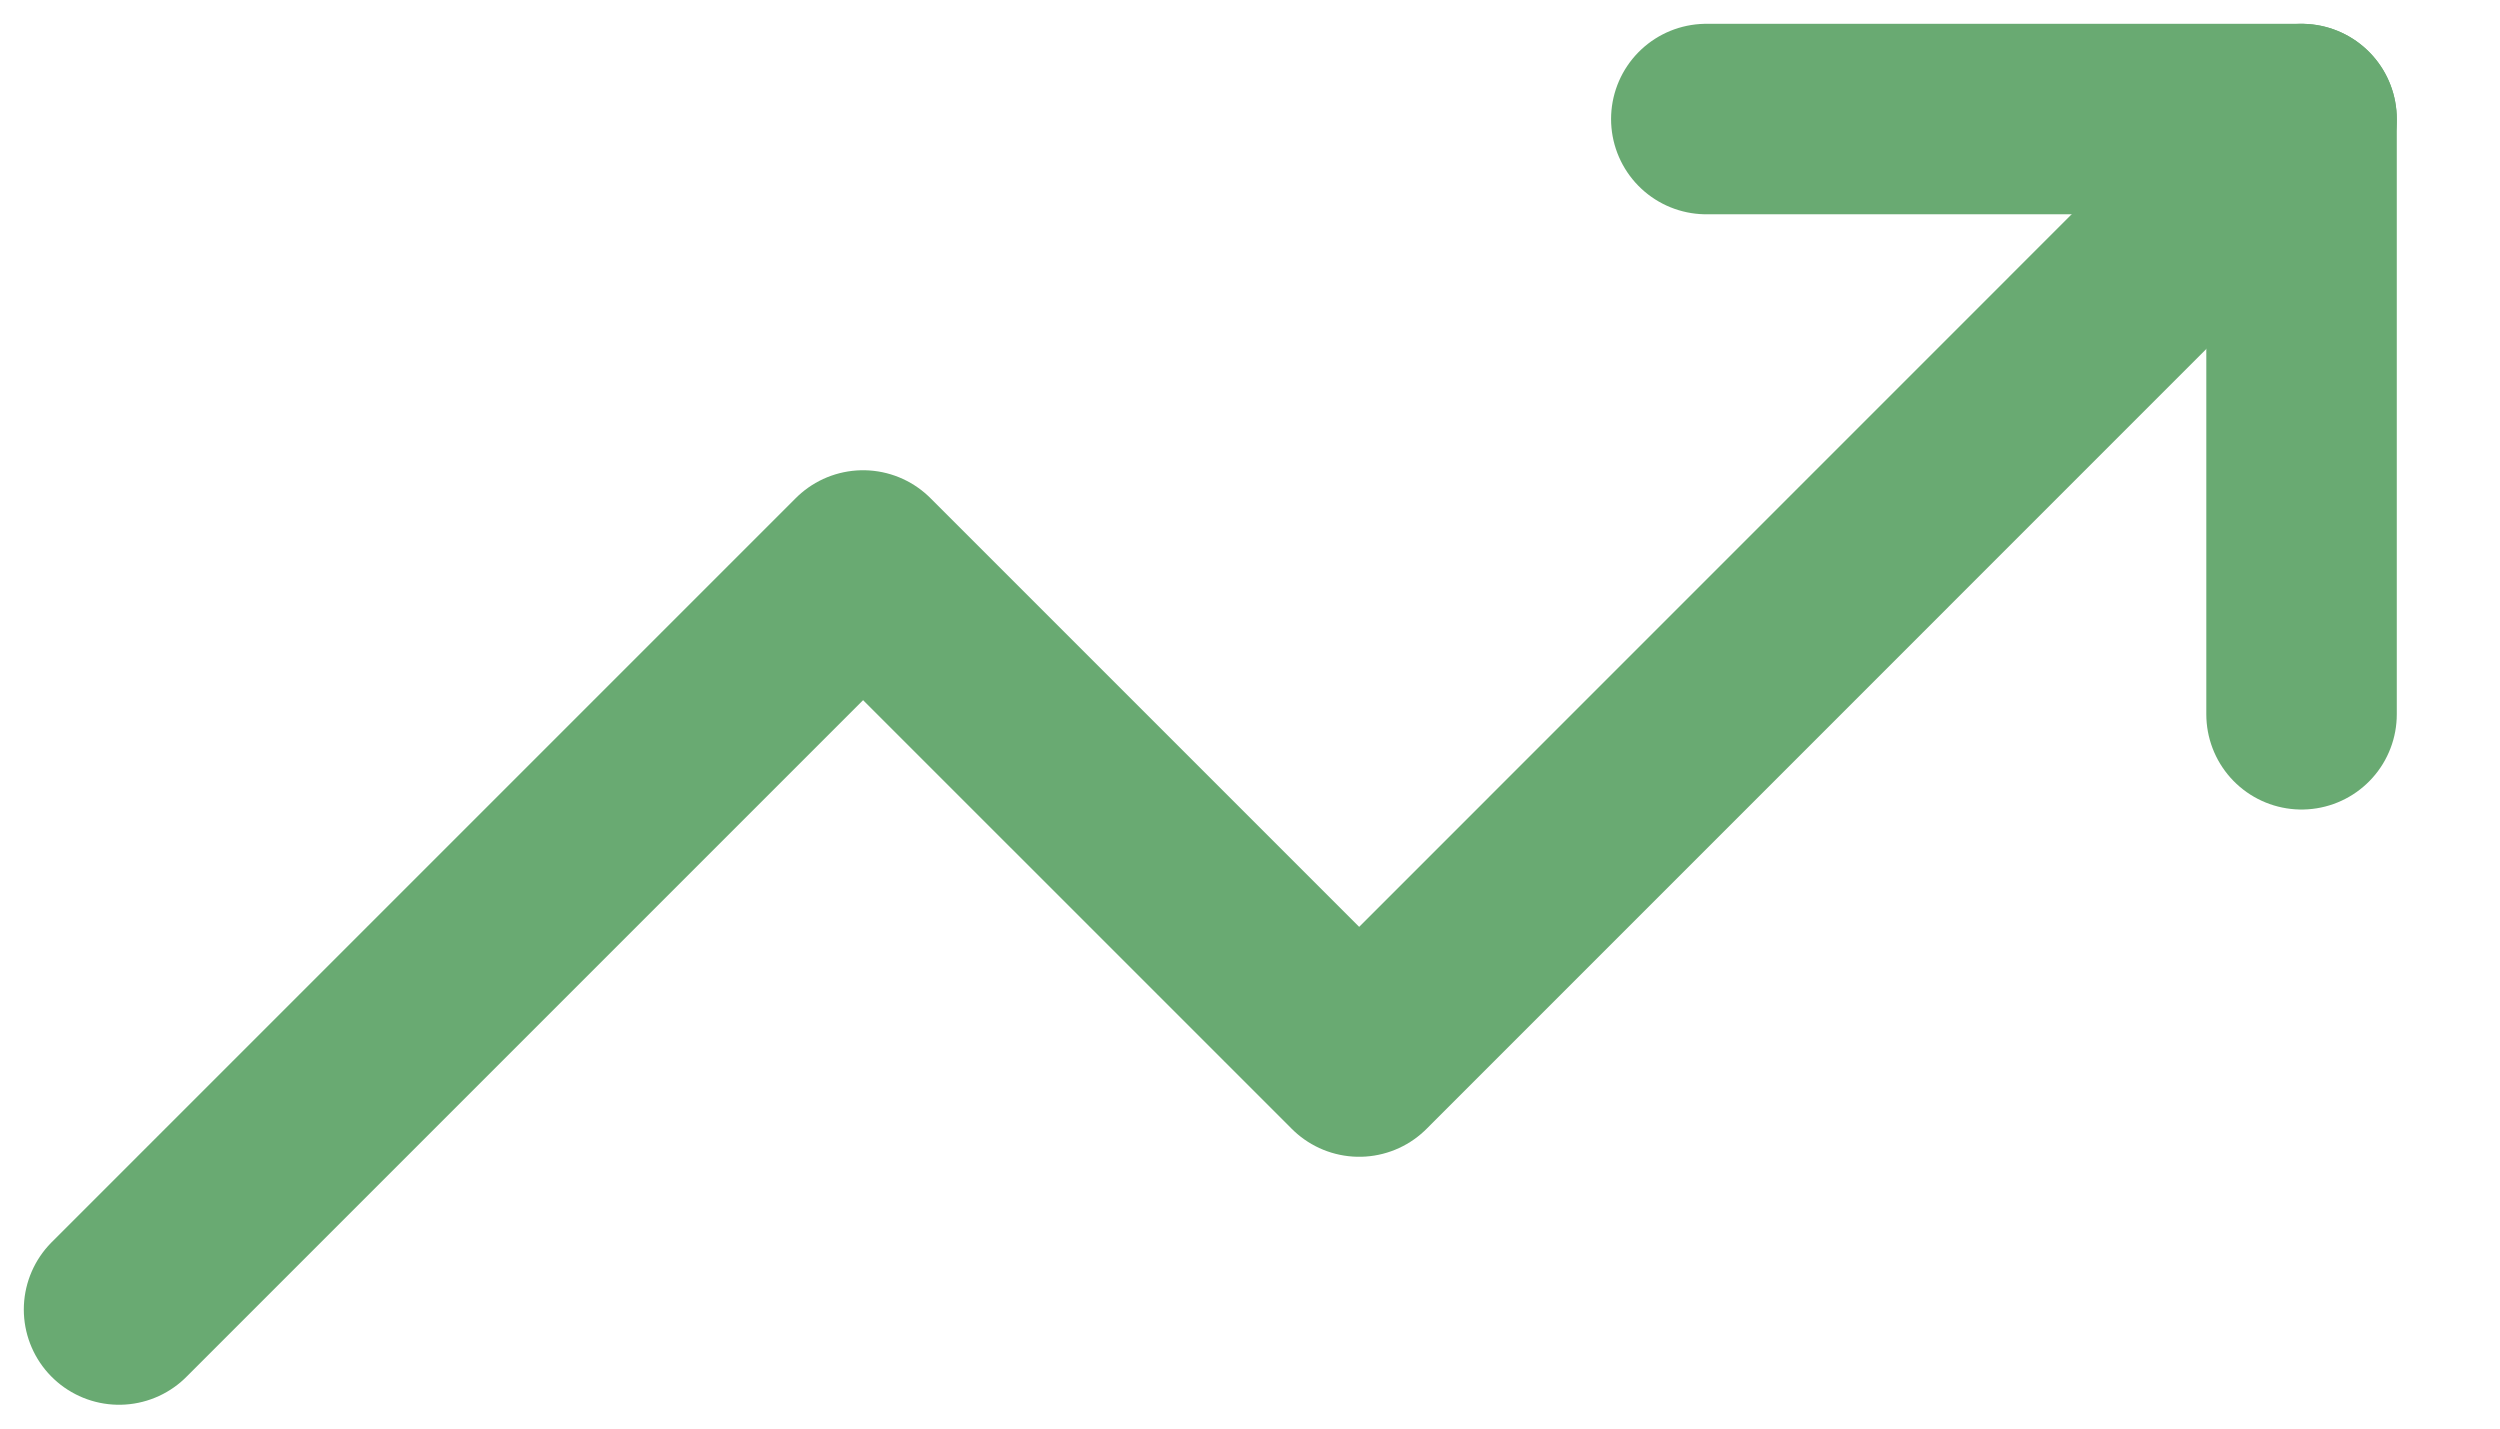
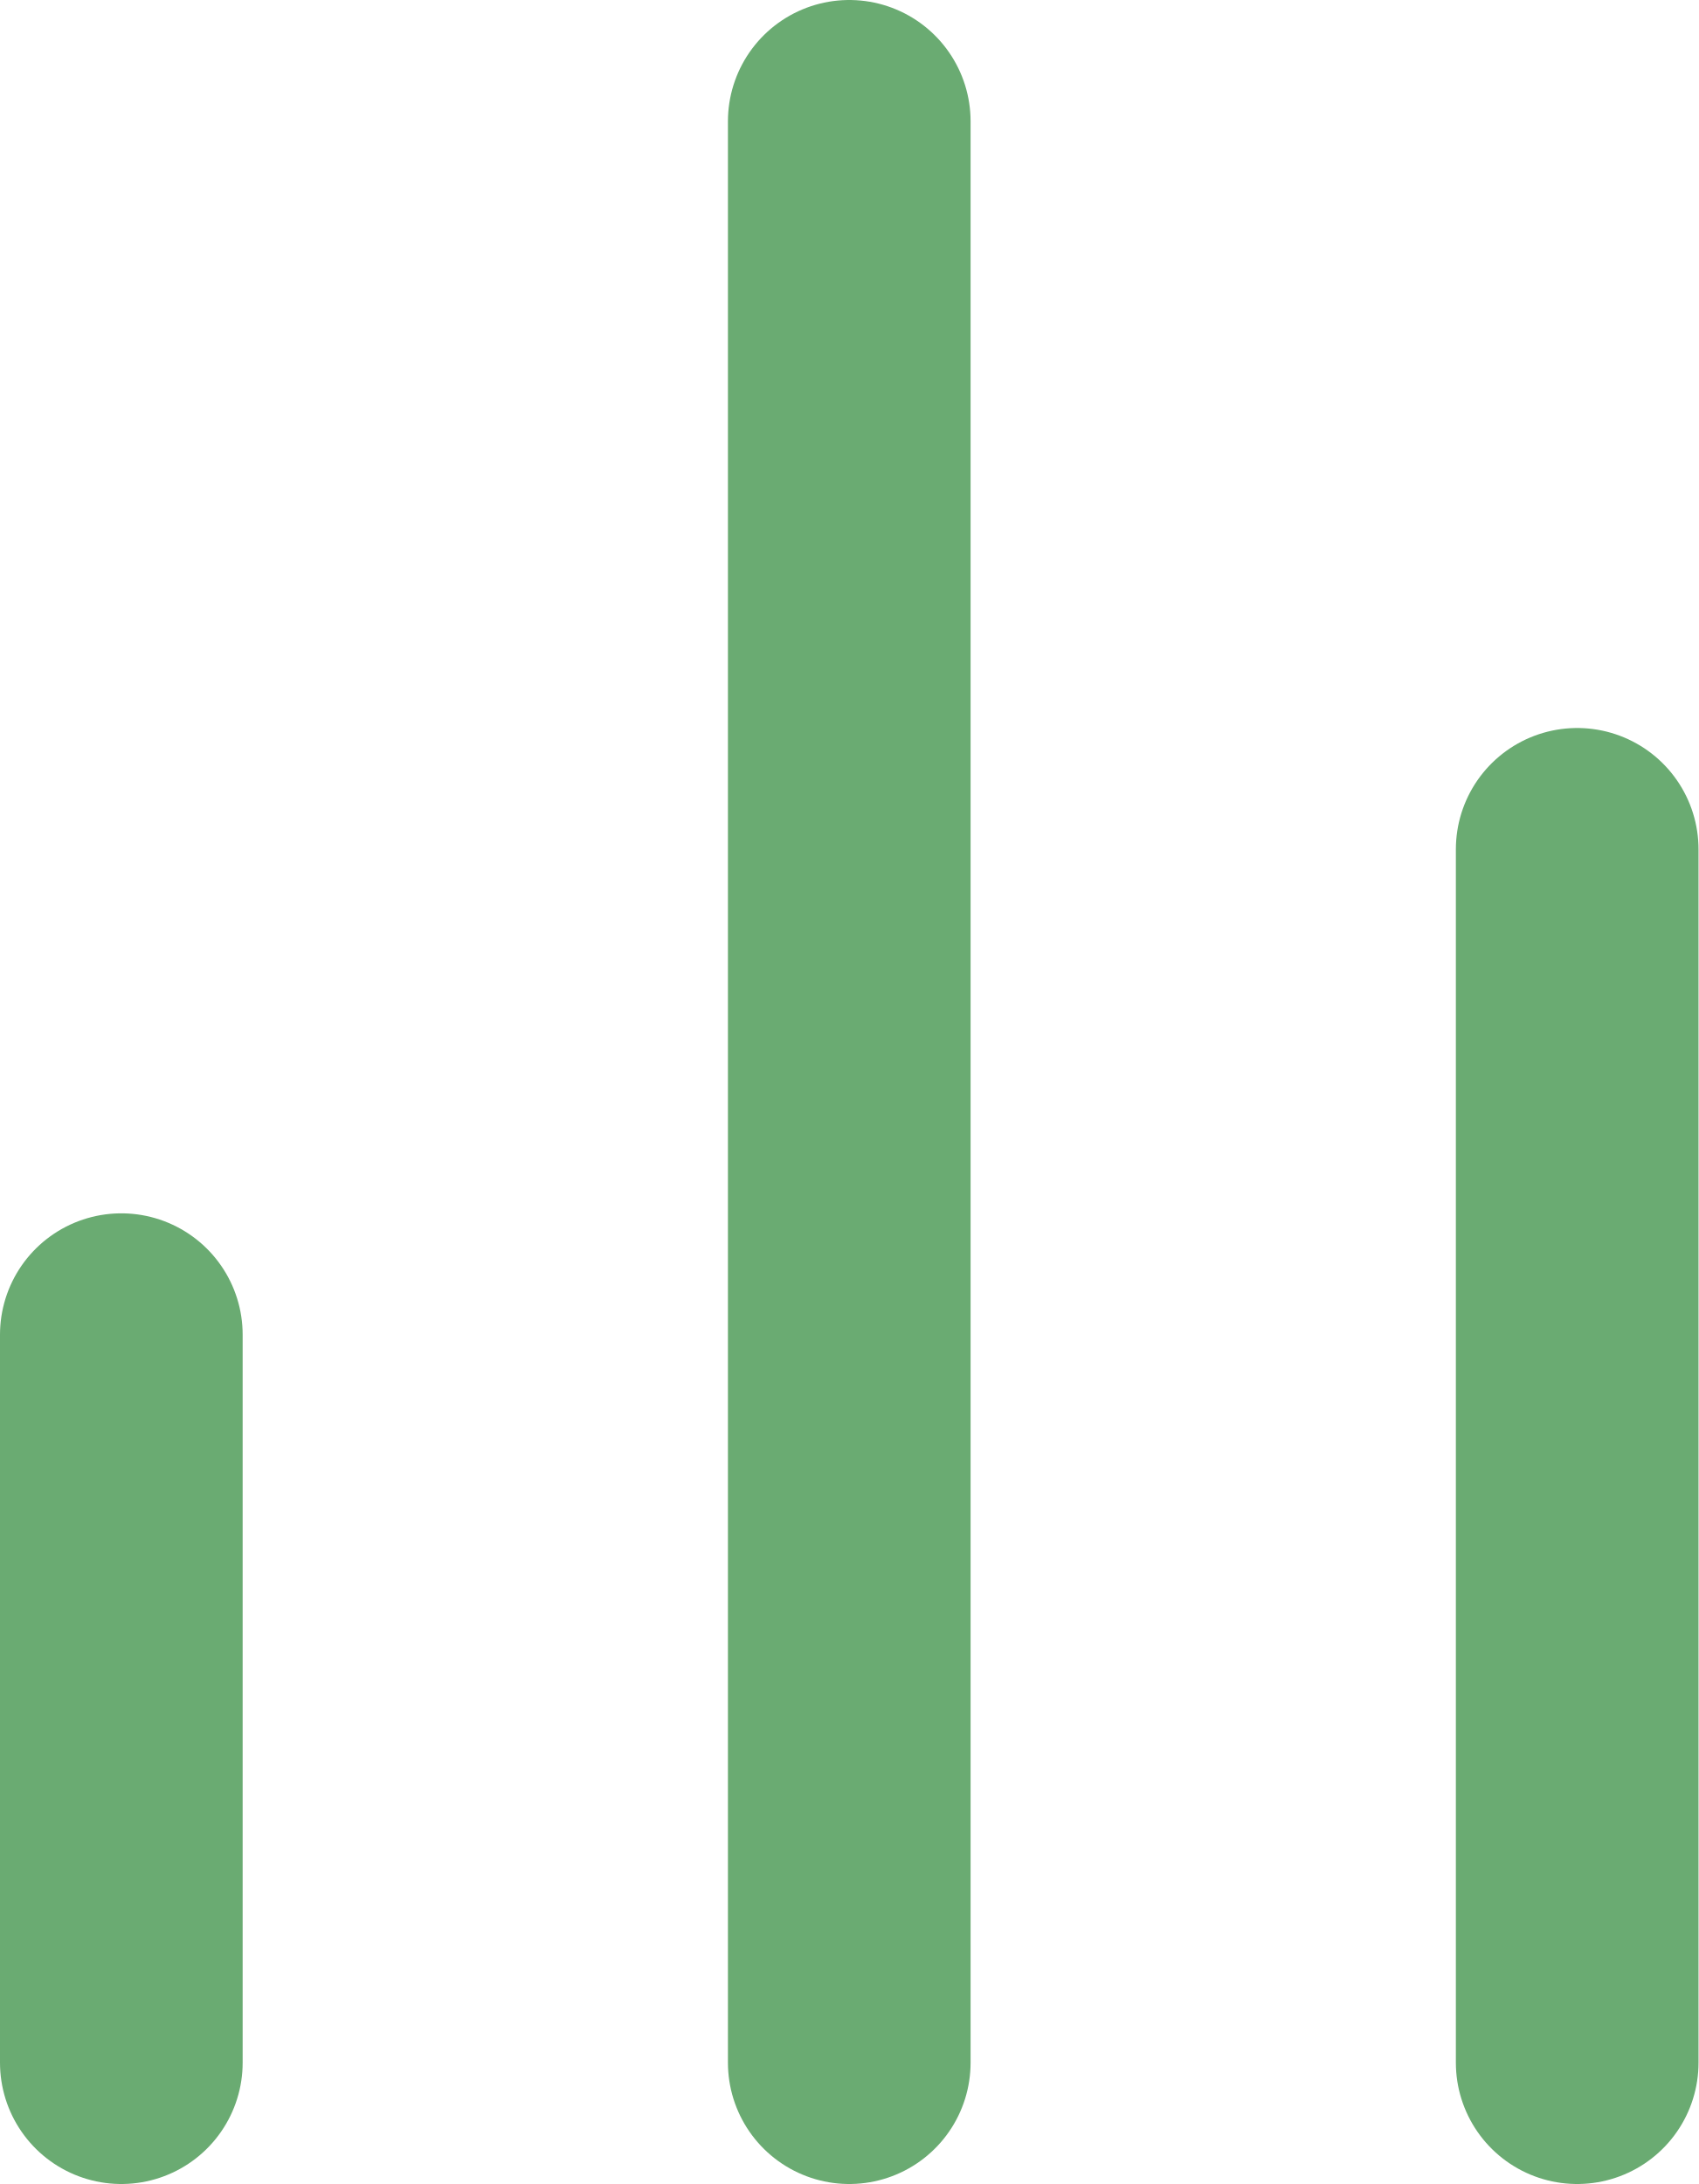
- <svg xmlns="http://www.w3.org/2000/svg" width="21" height="12" viewBox="0 0 21 12" fill="none">
-   <path d="M19.333 1L11.417 8.917L7.25 4.75L1 11" stroke="url(#paint0_linear_1276_309)" stroke-width="1.6" stroke-linecap="round" stroke-linejoin="round" />
-   <path d="M14.333 1H19.333V6" stroke="url(#paint1_linear_1276_309)" stroke-width="1.6" stroke-linecap="round" stroke-linejoin="round" />
-   <defs>
-     <linearGradient id="paint0_linear_1276_309" x1="7.6" y1="-1.568" x2="8.795" y2="14.182" gradientUnits="userSpaceOnUse">
-       <stop stop-color="#69AA72" />
-       <stop offset="1" stop-color="#69AA72" />
-     </linearGradient>
-     <linearGradient id="paint1_linear_1276_309" x1="16.133" y1="-0.284" x2="17.214" y2="7.486" gradientUnits="userSpaceOnUse">
-       <stop stop-color="#69AA72" />
-       <stop offset="1" stop-color="#69AA72" />
-     </linearGradient>
-   </defs>
+ <svg xmlns="http://www.w3.org/2000/svg" width="14" height="18" viewBox="0 0 14 18" fill="none">
+   <path d="M13 17V7" stroke="#6AAB72" stroke-width="2" stroke-linecap="round" stroke-linejoin="round" />
+   <path d="M7 17V1" stroke="#6AAB72" stroke-width="2" stroke-linecap="round" stroke-linejoin="round" />
+   <path d="M1 17V11" stroke="#6AAB72" stroke-width="2" stroke-linecap="round" stroke-linejoin="round" />
</svg>
